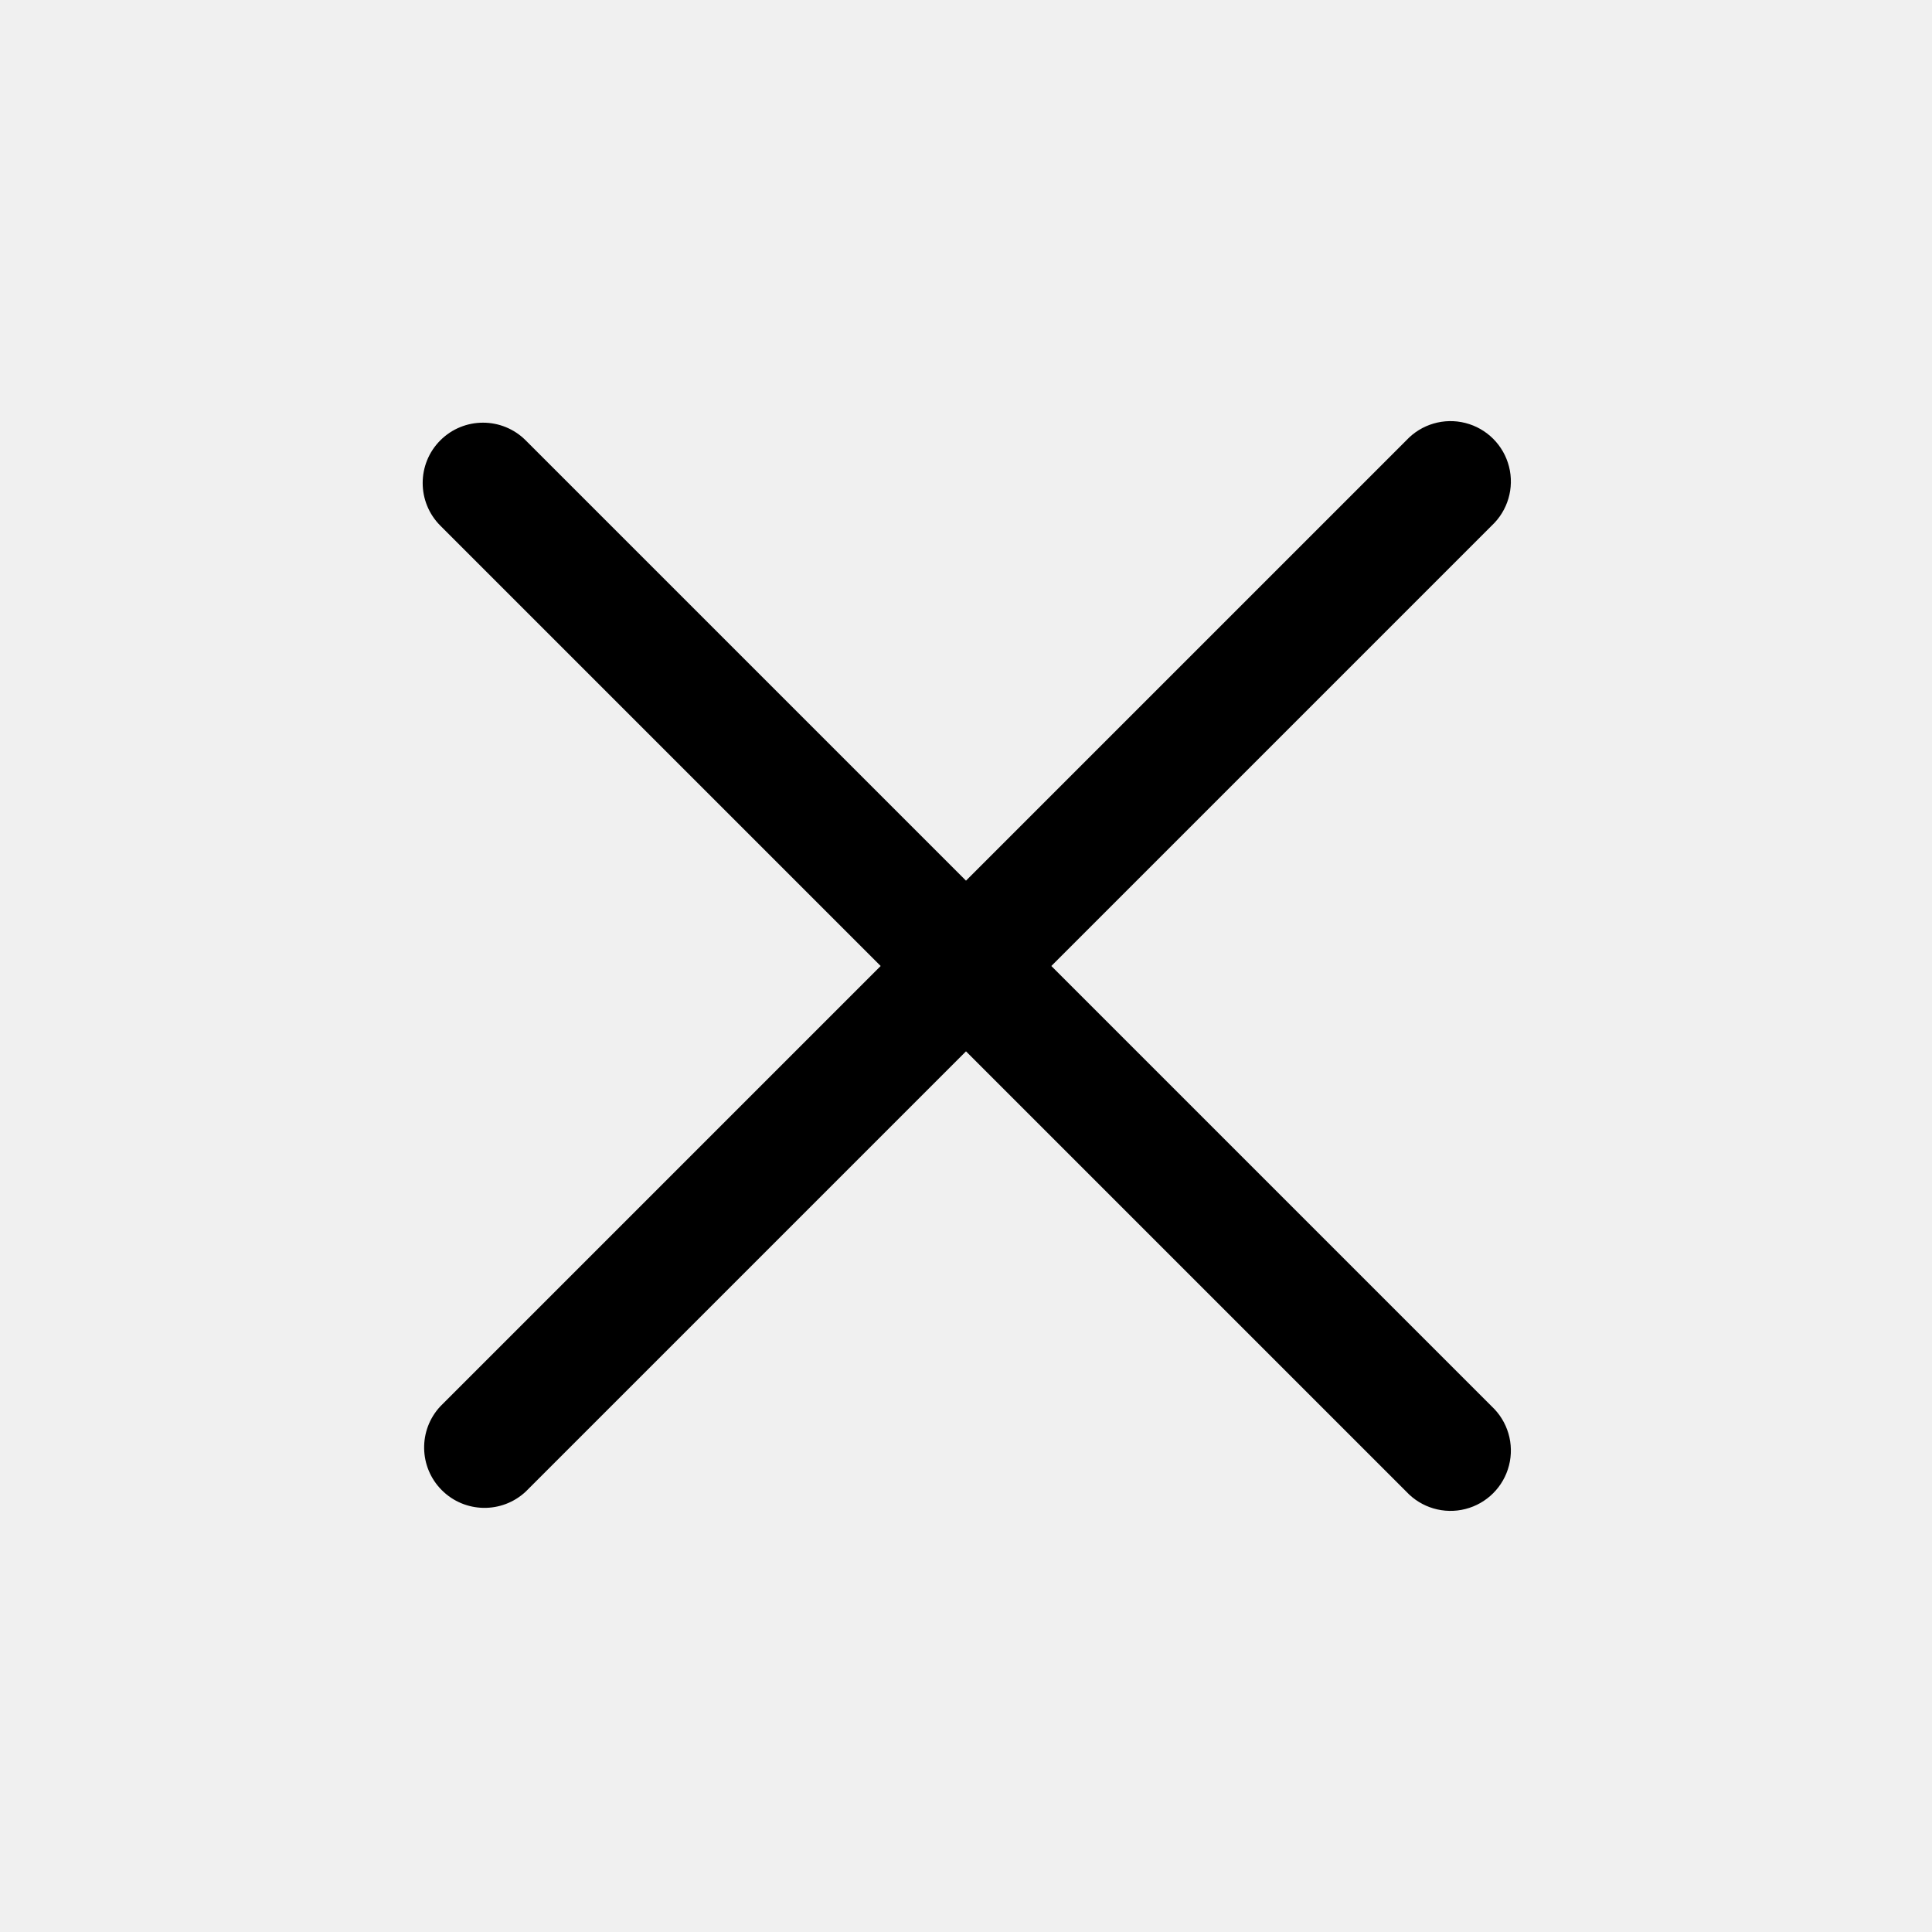
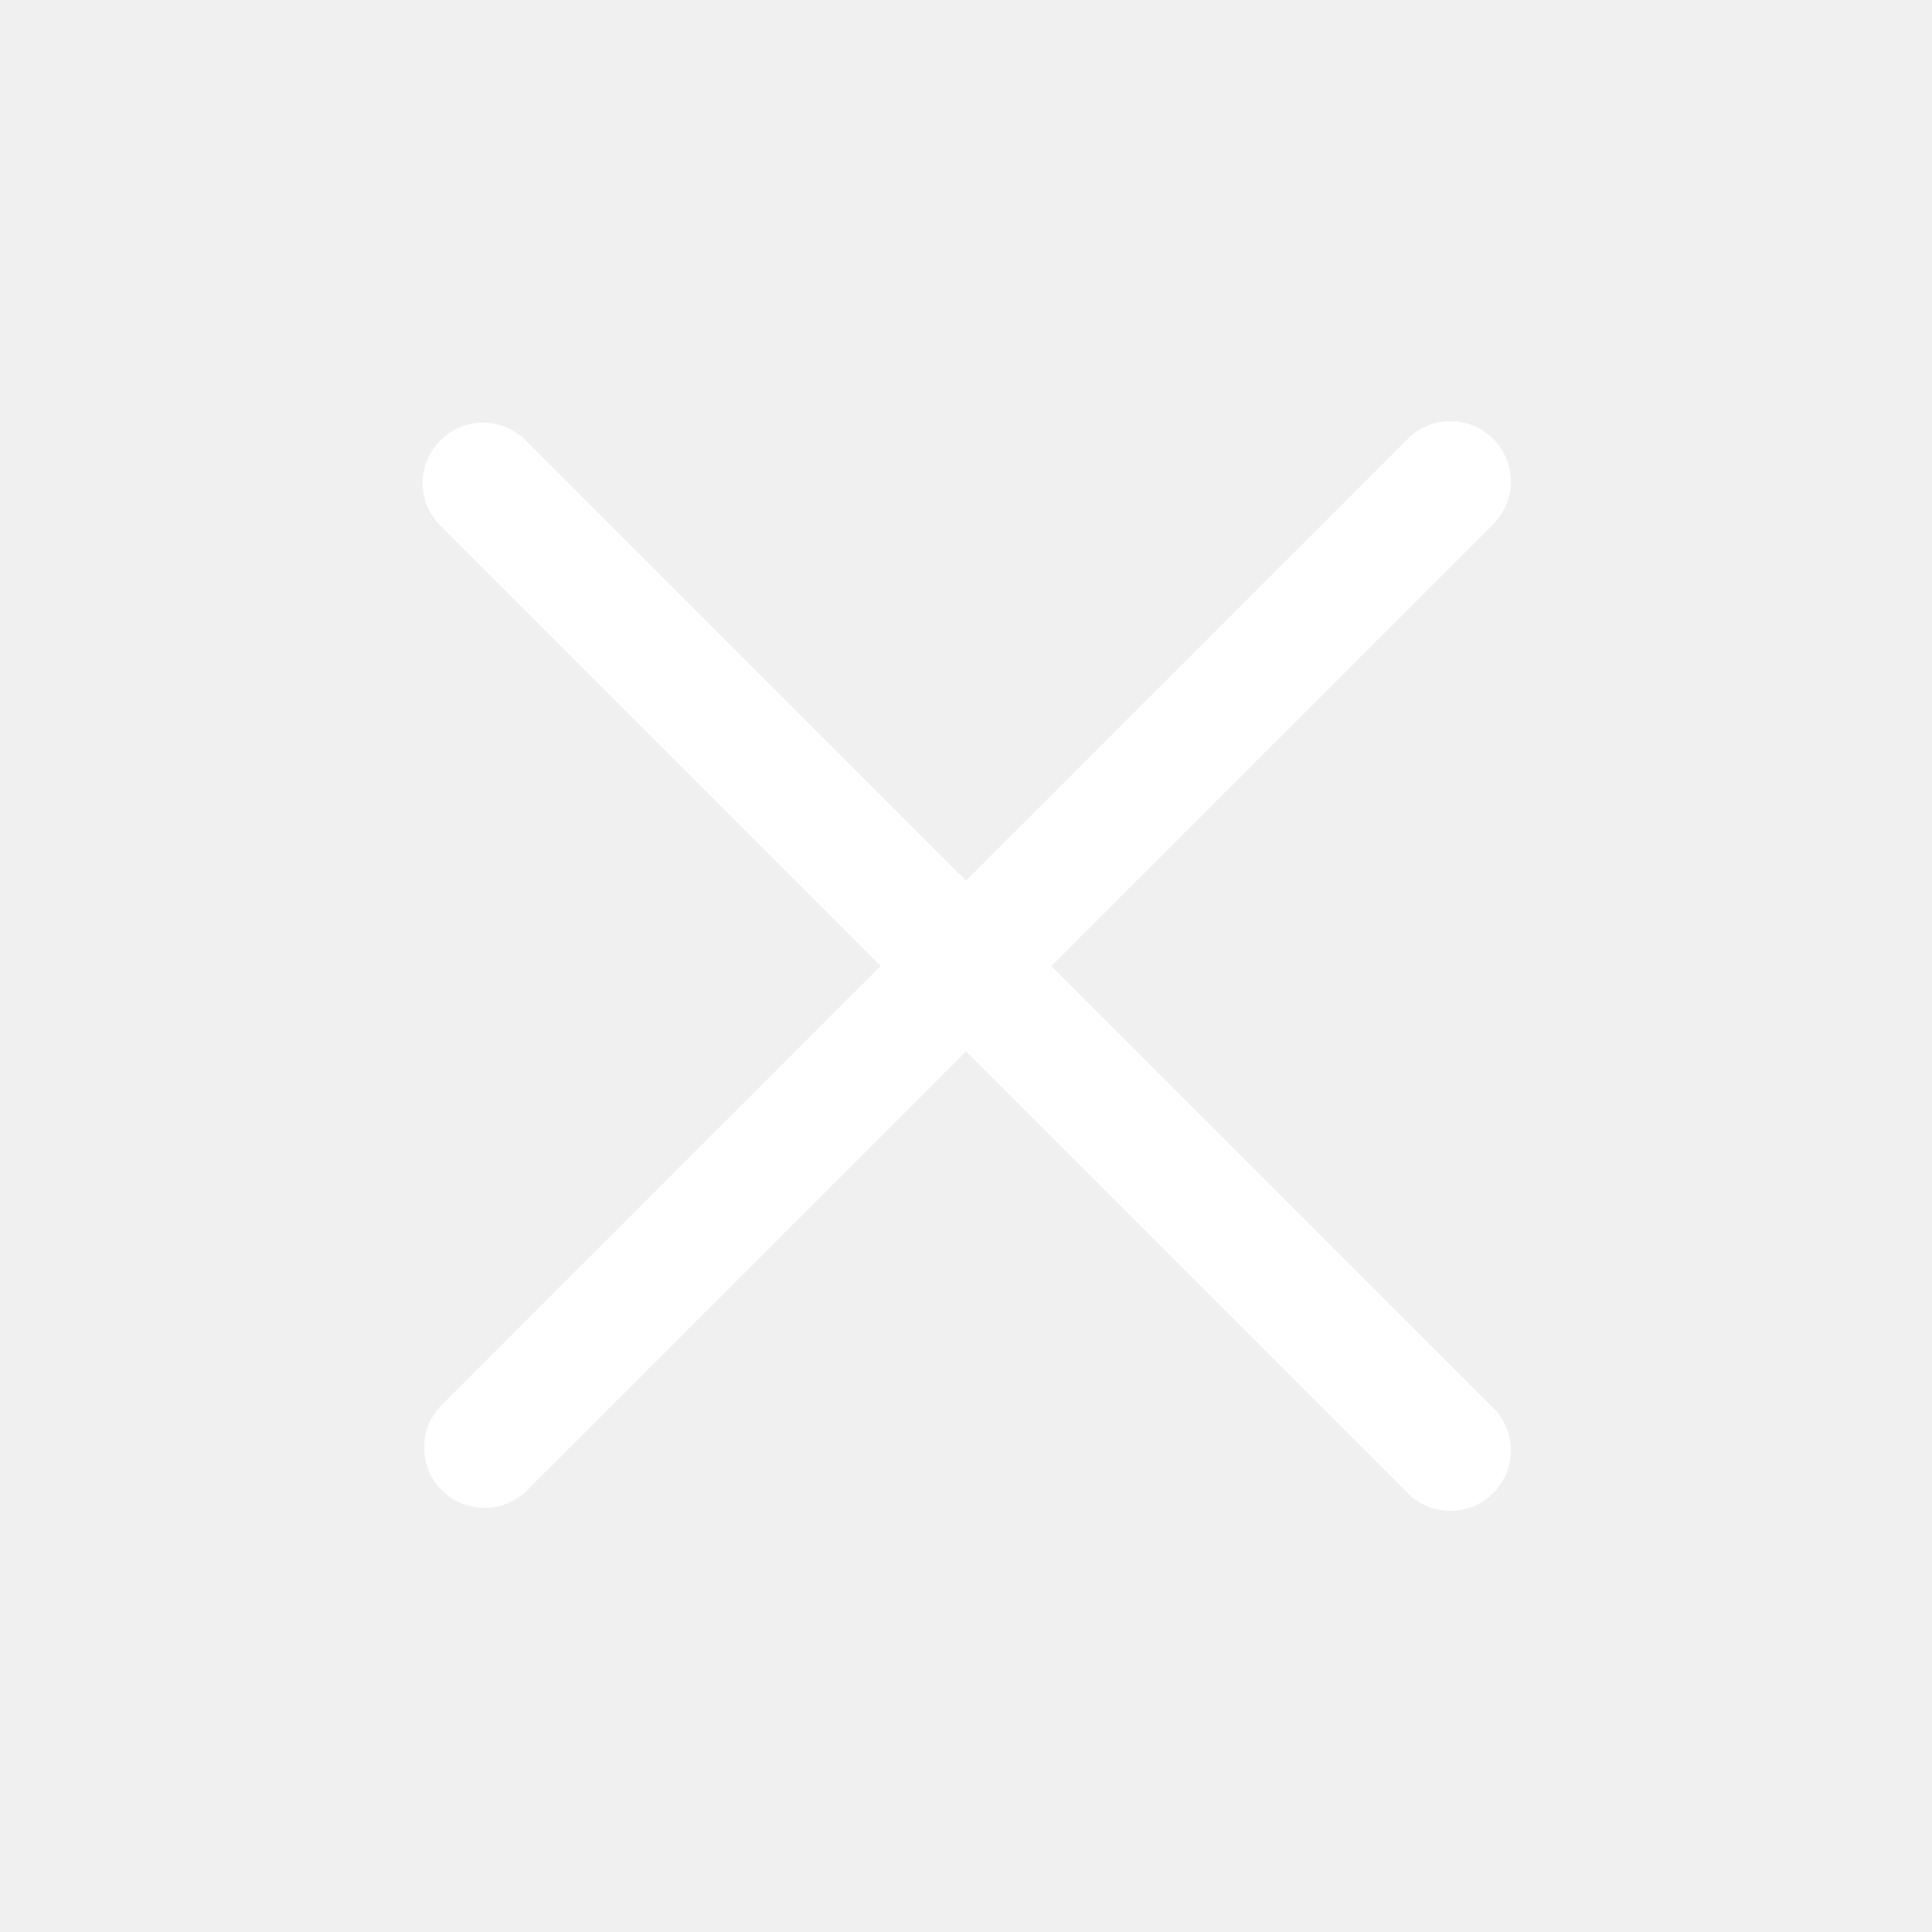
- <svg xmlns="http://www.w3.org/2000/svg" viewBox="0 0 24 24" fill="currentColor" class="w-6 h-6">
+ <svg xmlns="http://www.w3.org/2000/svg" viewBox="0 0 24 24" fill="#fff" class="w-6 h-6">
  <path fill-rule="evenodd" d="M5.47 5.47a.75.75 0 011.06 0L12 10.94l5.47-5.47a.75.75 0 111.06 1.06L13.06 12l5.47 5.47a.75.75 0 11-1.06 1.06L12 13.06l-5.47 5.47a.75.75 0 01-1.06-1.06L10.94 12 5.47 6.53a.75.75 0 010-1.06z" clip-rule="evenodd" />
</svg>
